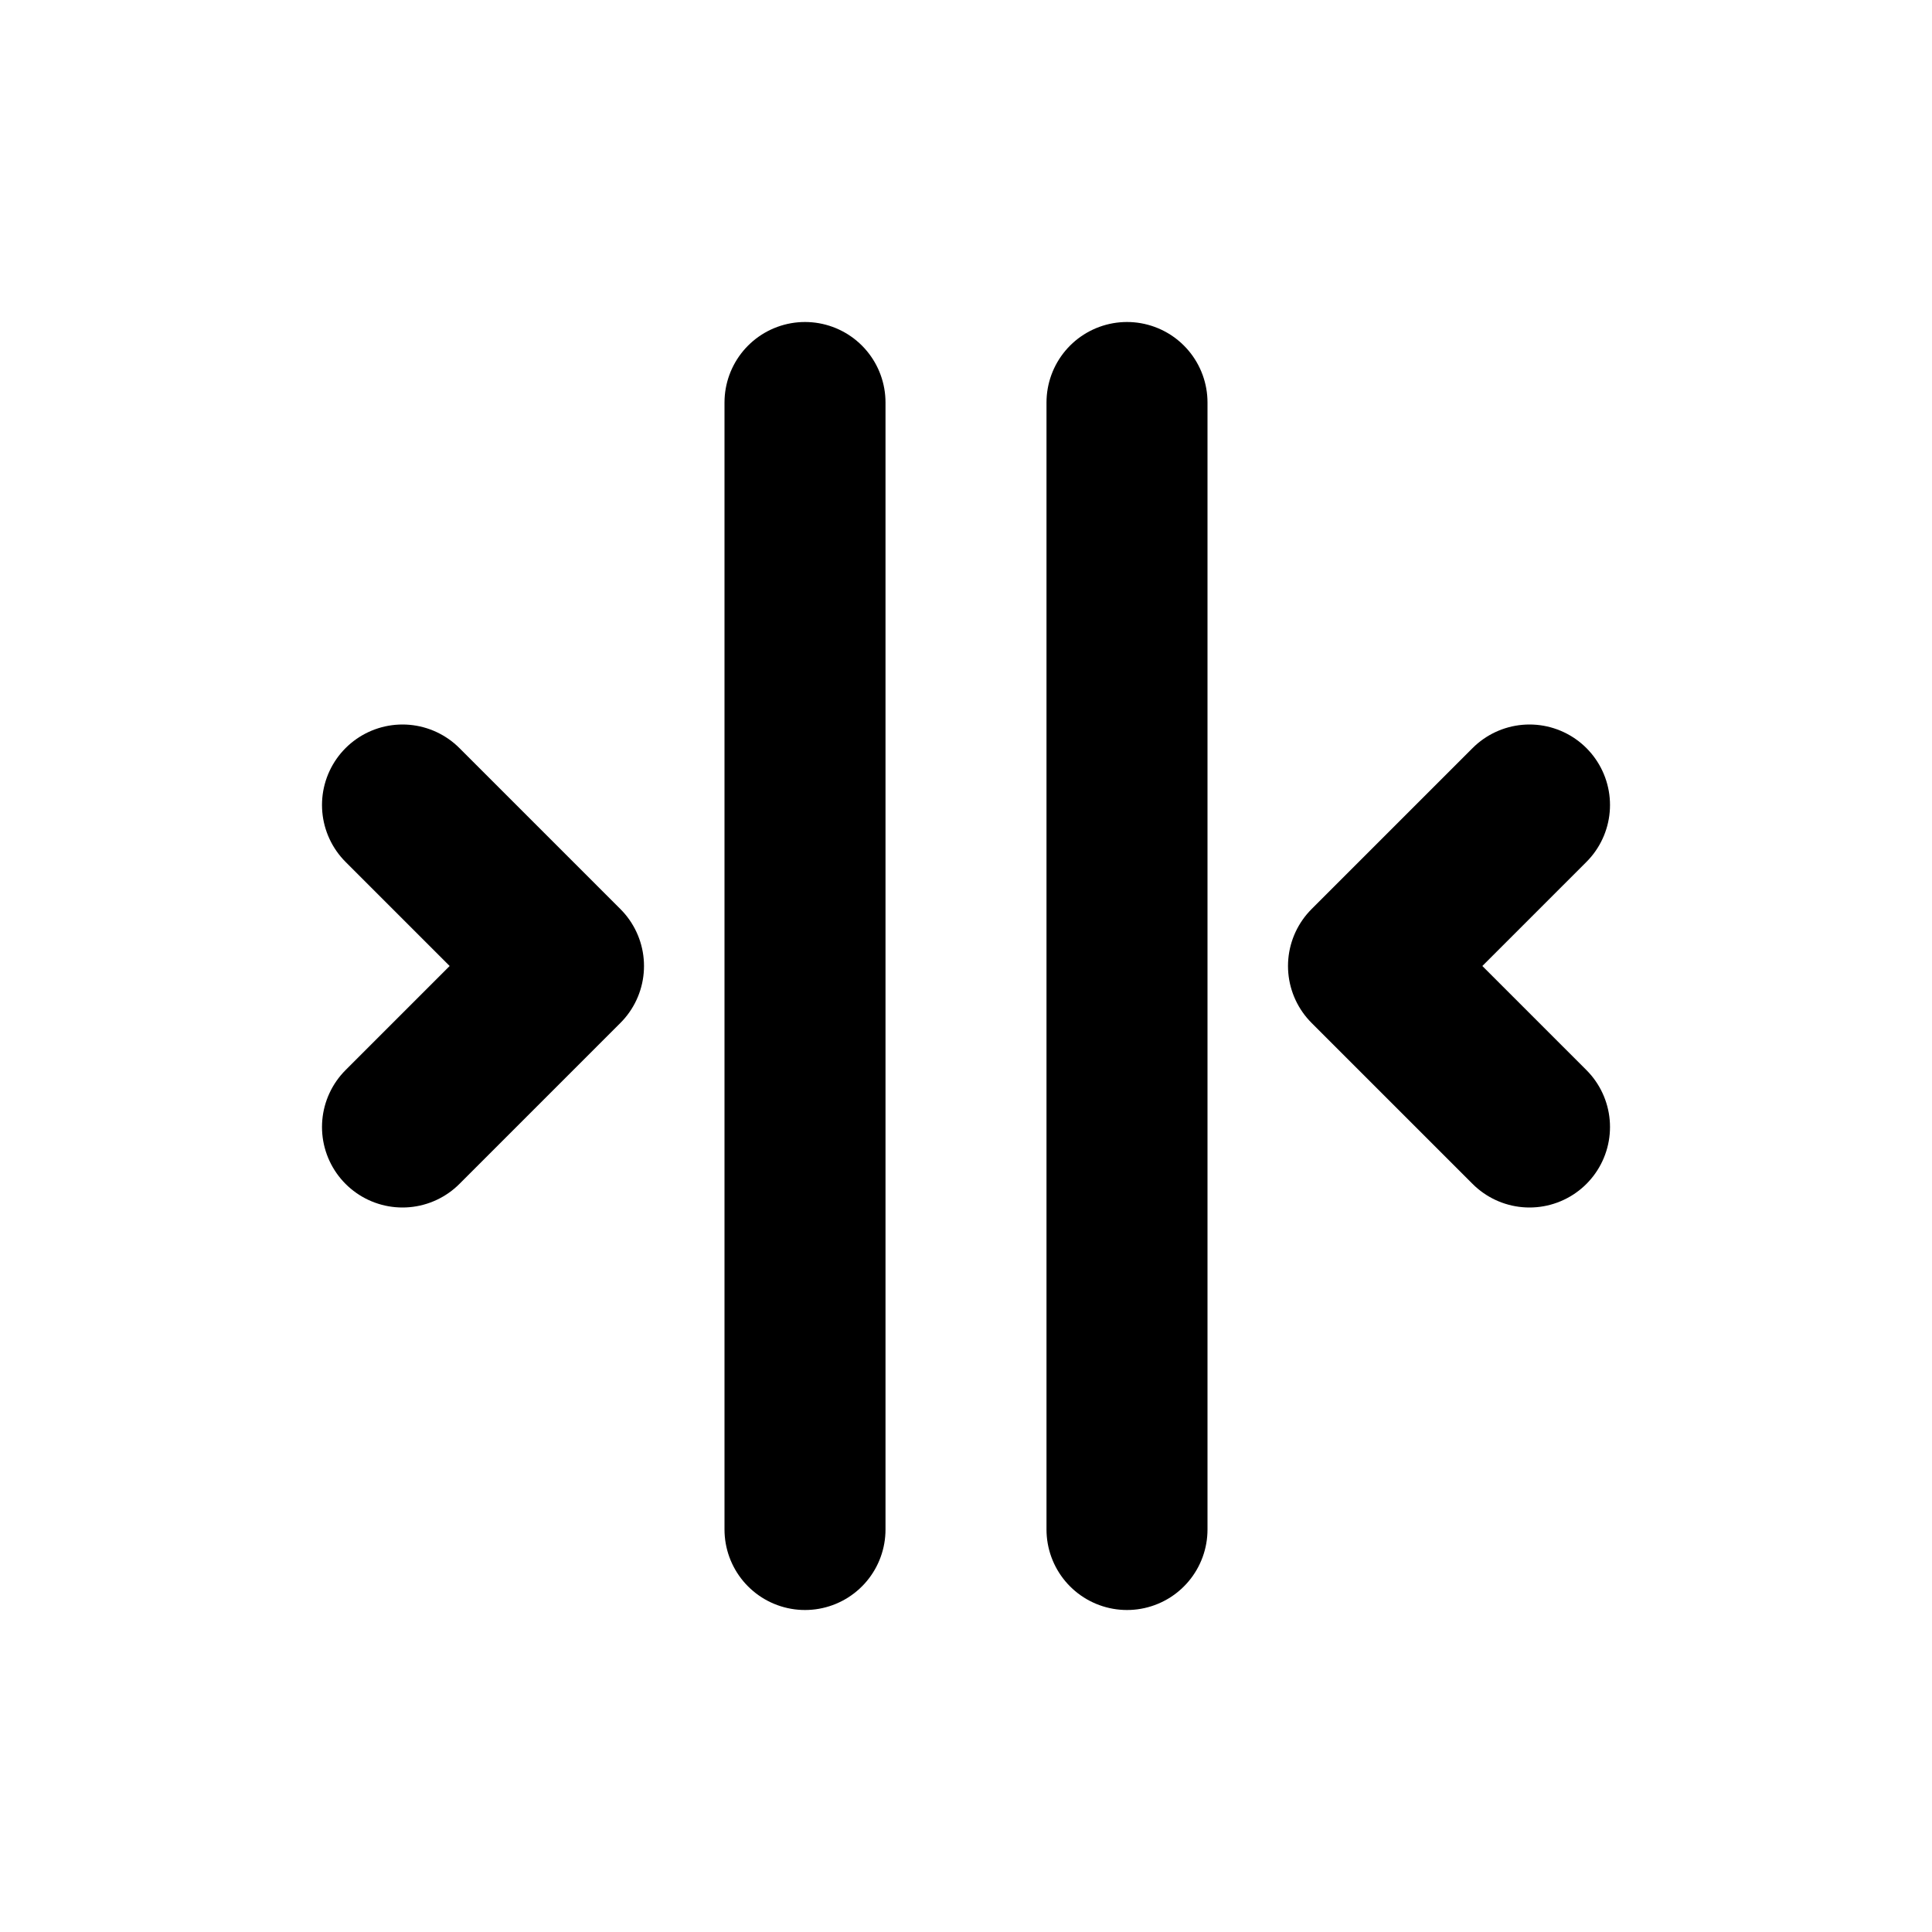
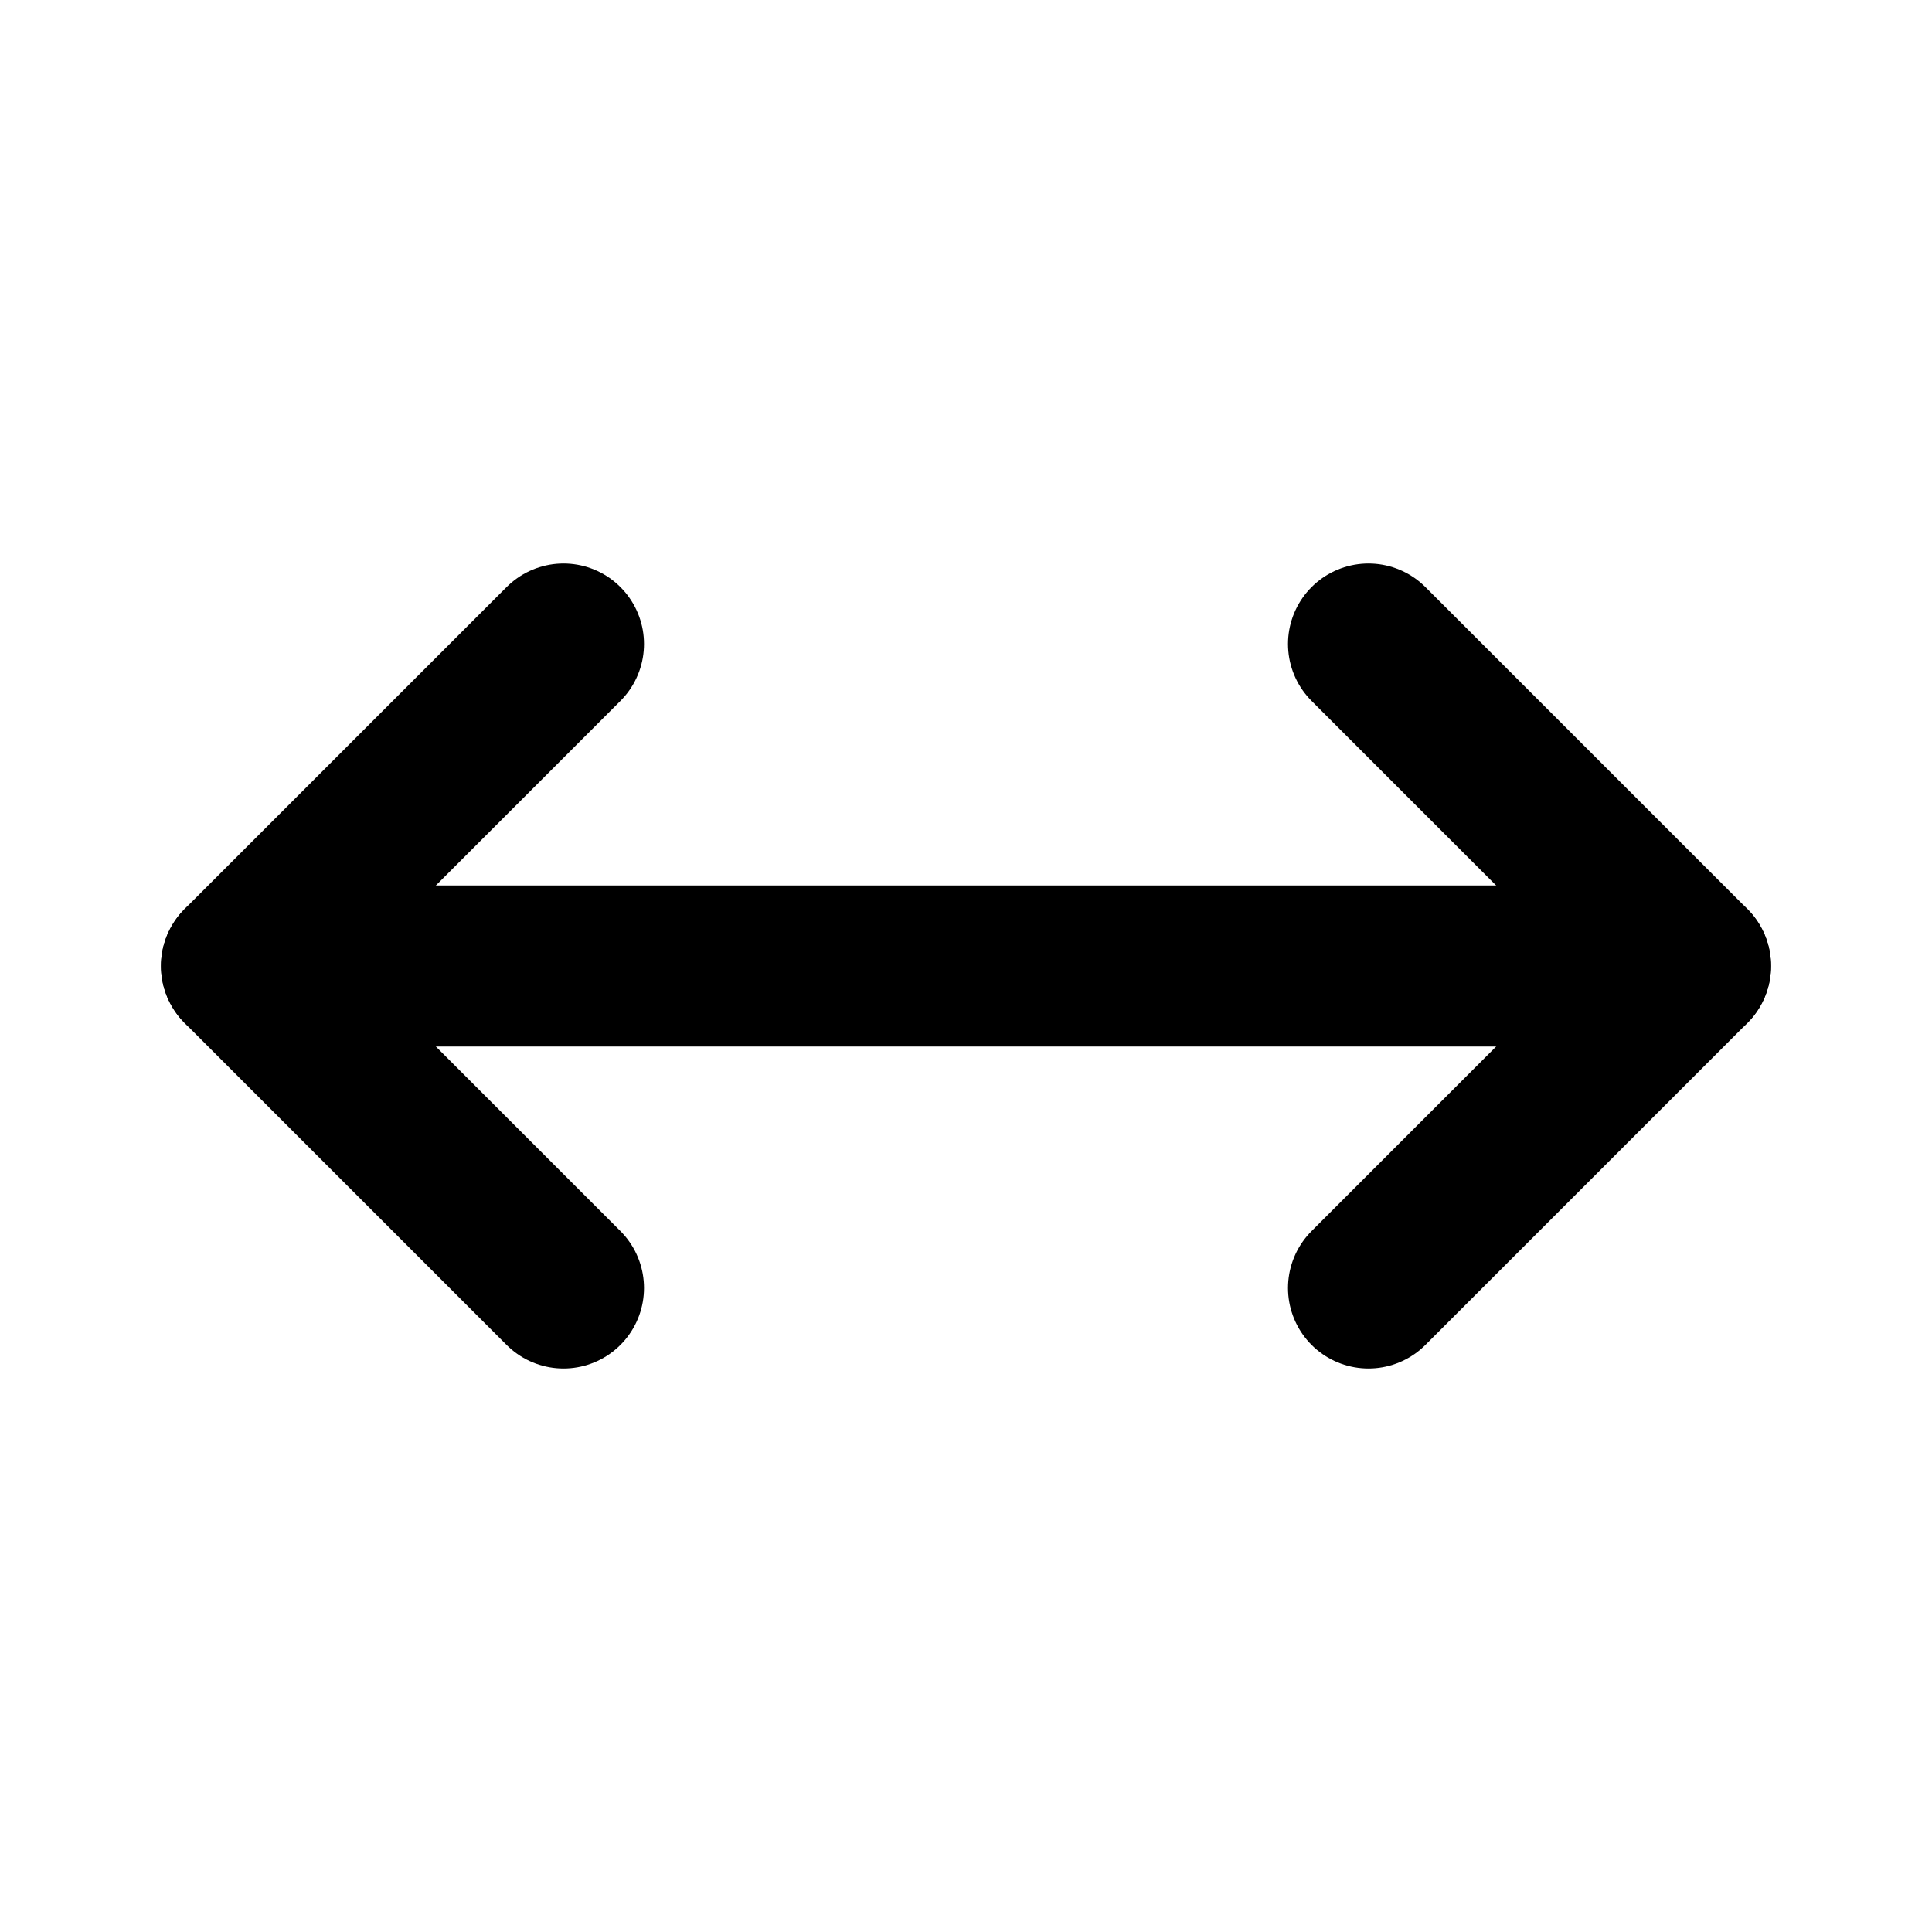
- <svg xmlns="http://www.w3.org/2000/svg" viewBox="0 0 24 24" fill="none" stroke="currentColor" stroke-width="2" stroke-linecap="round" stroke-linejoin="round" shape-rendering="geometricPrecision" role="img" aria-labelledby="title">
-   <g>
-     <path d="M10 5L10 19" />
-     <path d="M14 5L14 19" />
-     <path d="m7 12-2-2m2 2-2 2m12-2 2-2m-2 2 2 2" />
-   </g>
+ <svg xmlns="http://www.w3.org/2000/svg" width="24" height="24" viewBox="0 0 24 24" fill="none" stroke="currentColor" stroke-width="2" stroke-linecap="round" stroke-linejoin="round">
+   <path d="M7 8l-4 4l4 4" />
+   <path d="M17 8l4 4l-4 4" />
+   <path d="M3 12l18 0" />
</svg>
